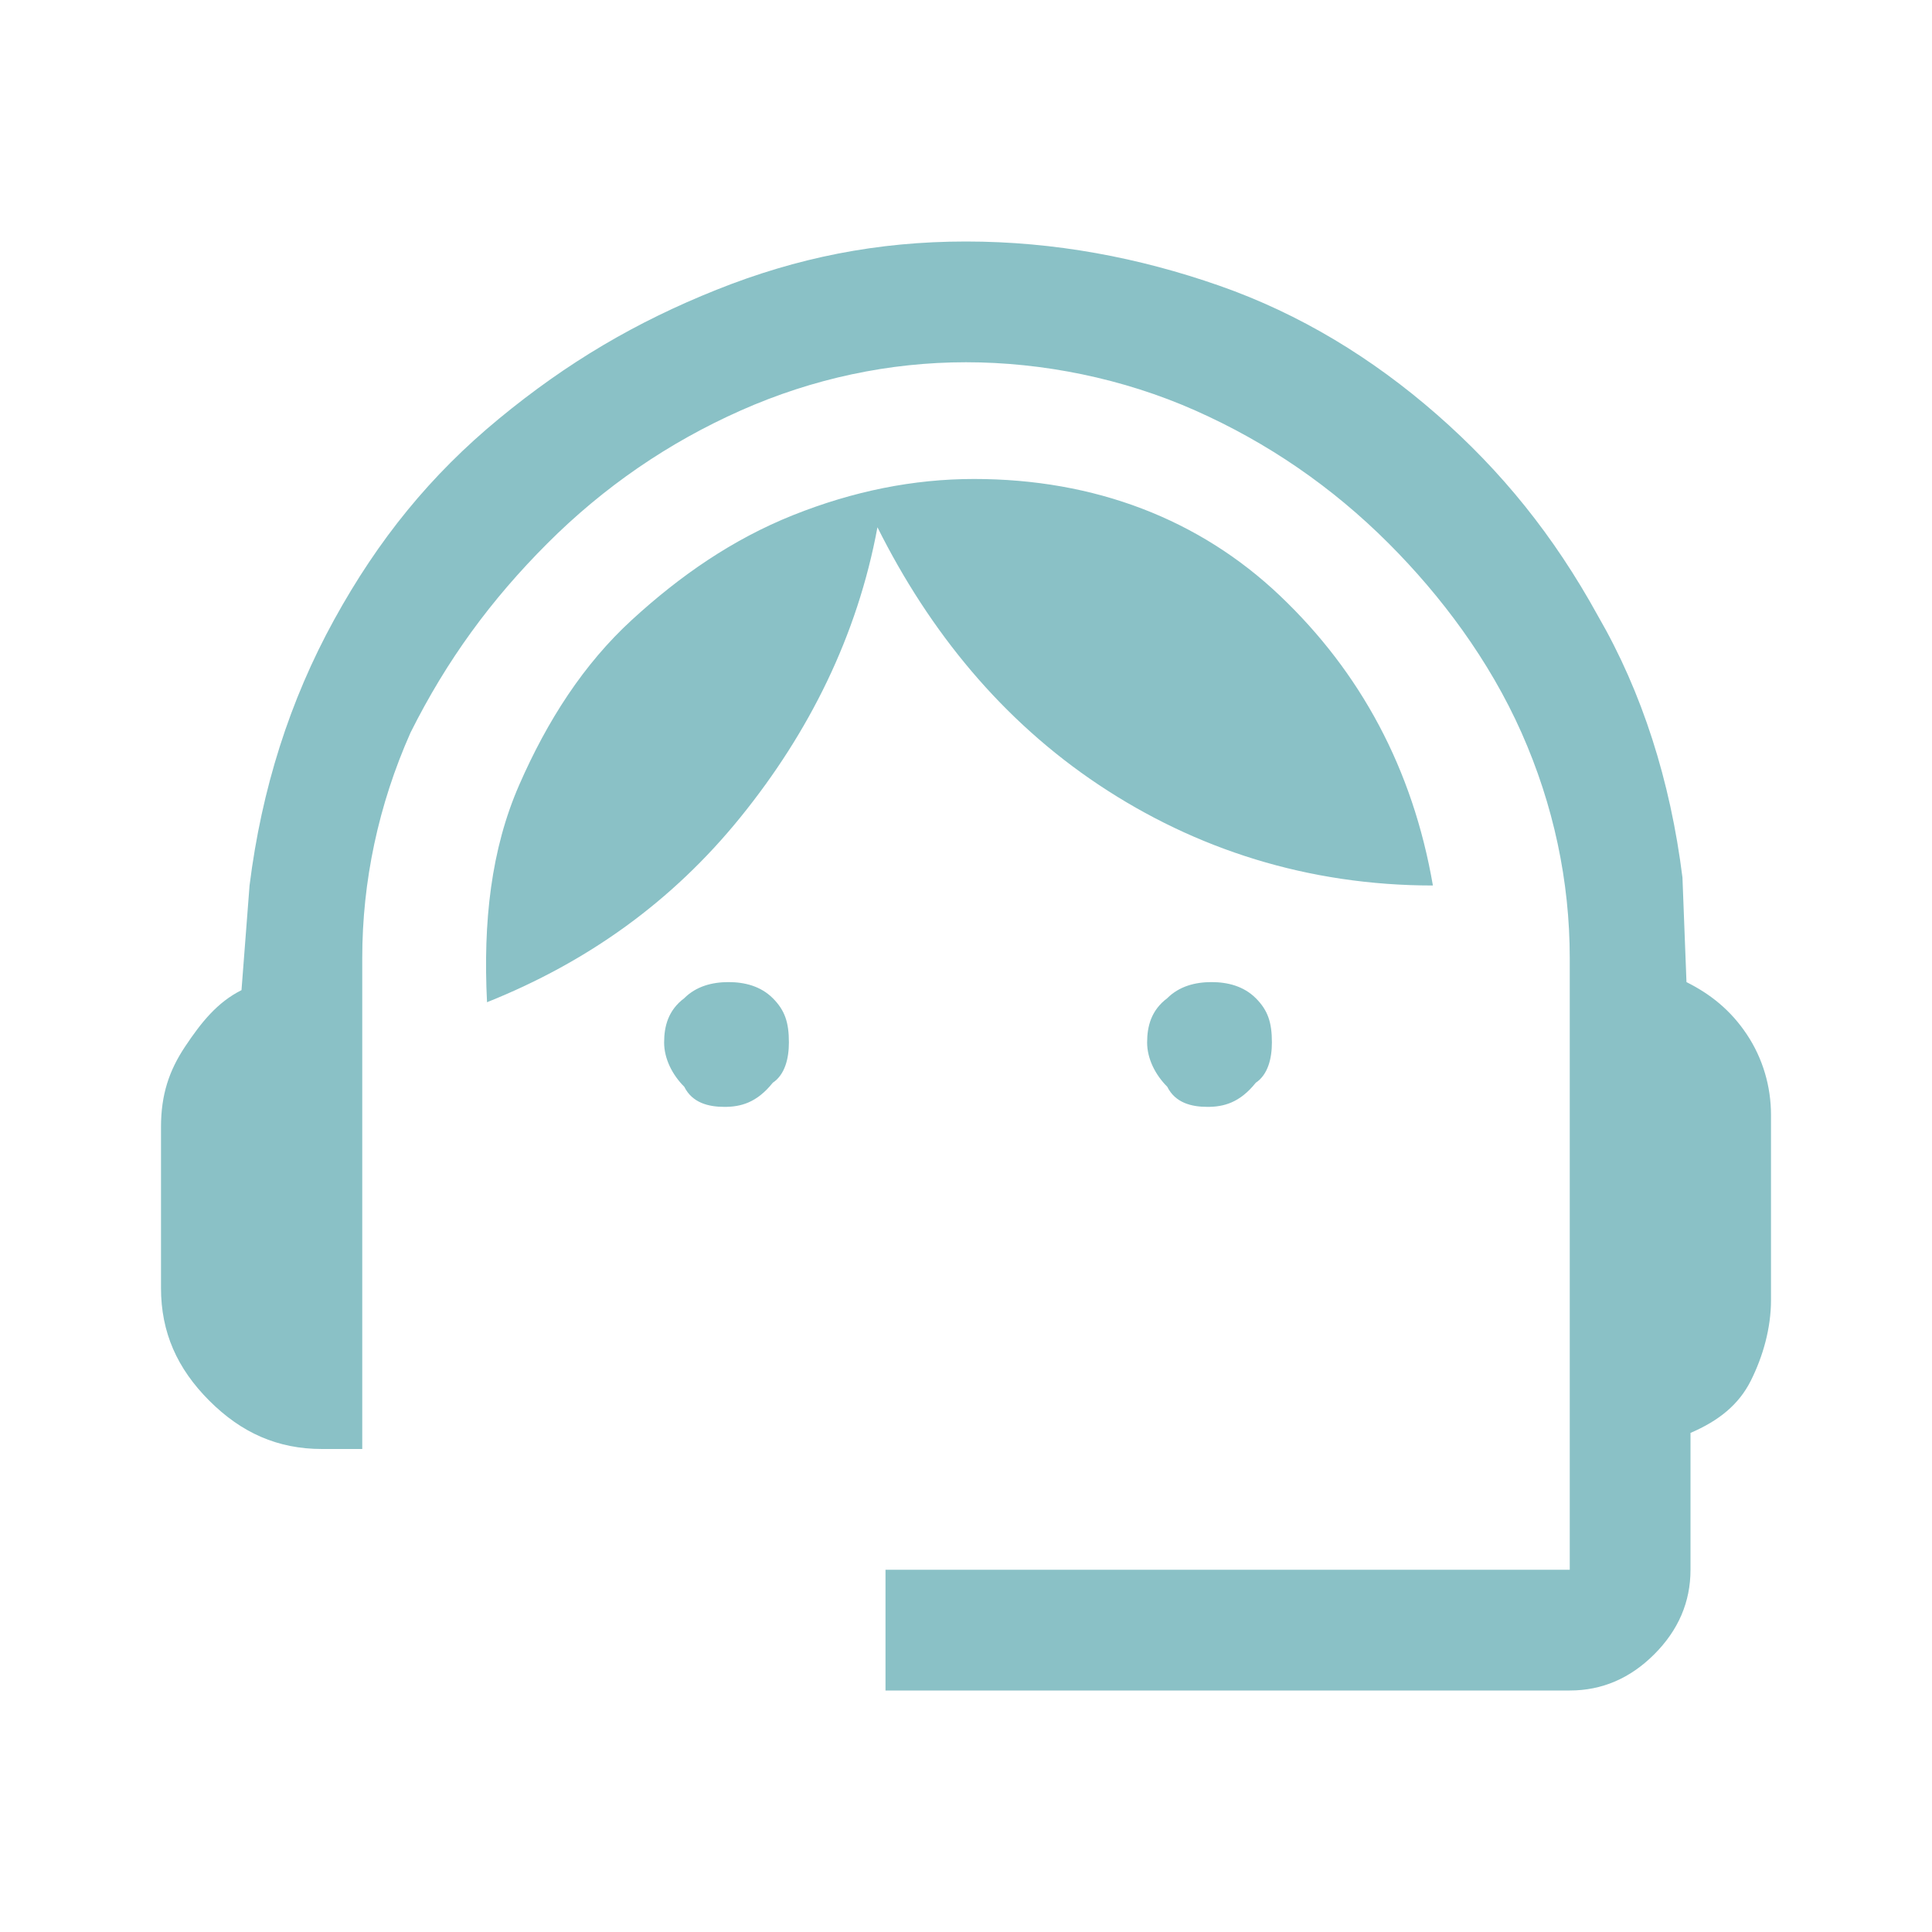
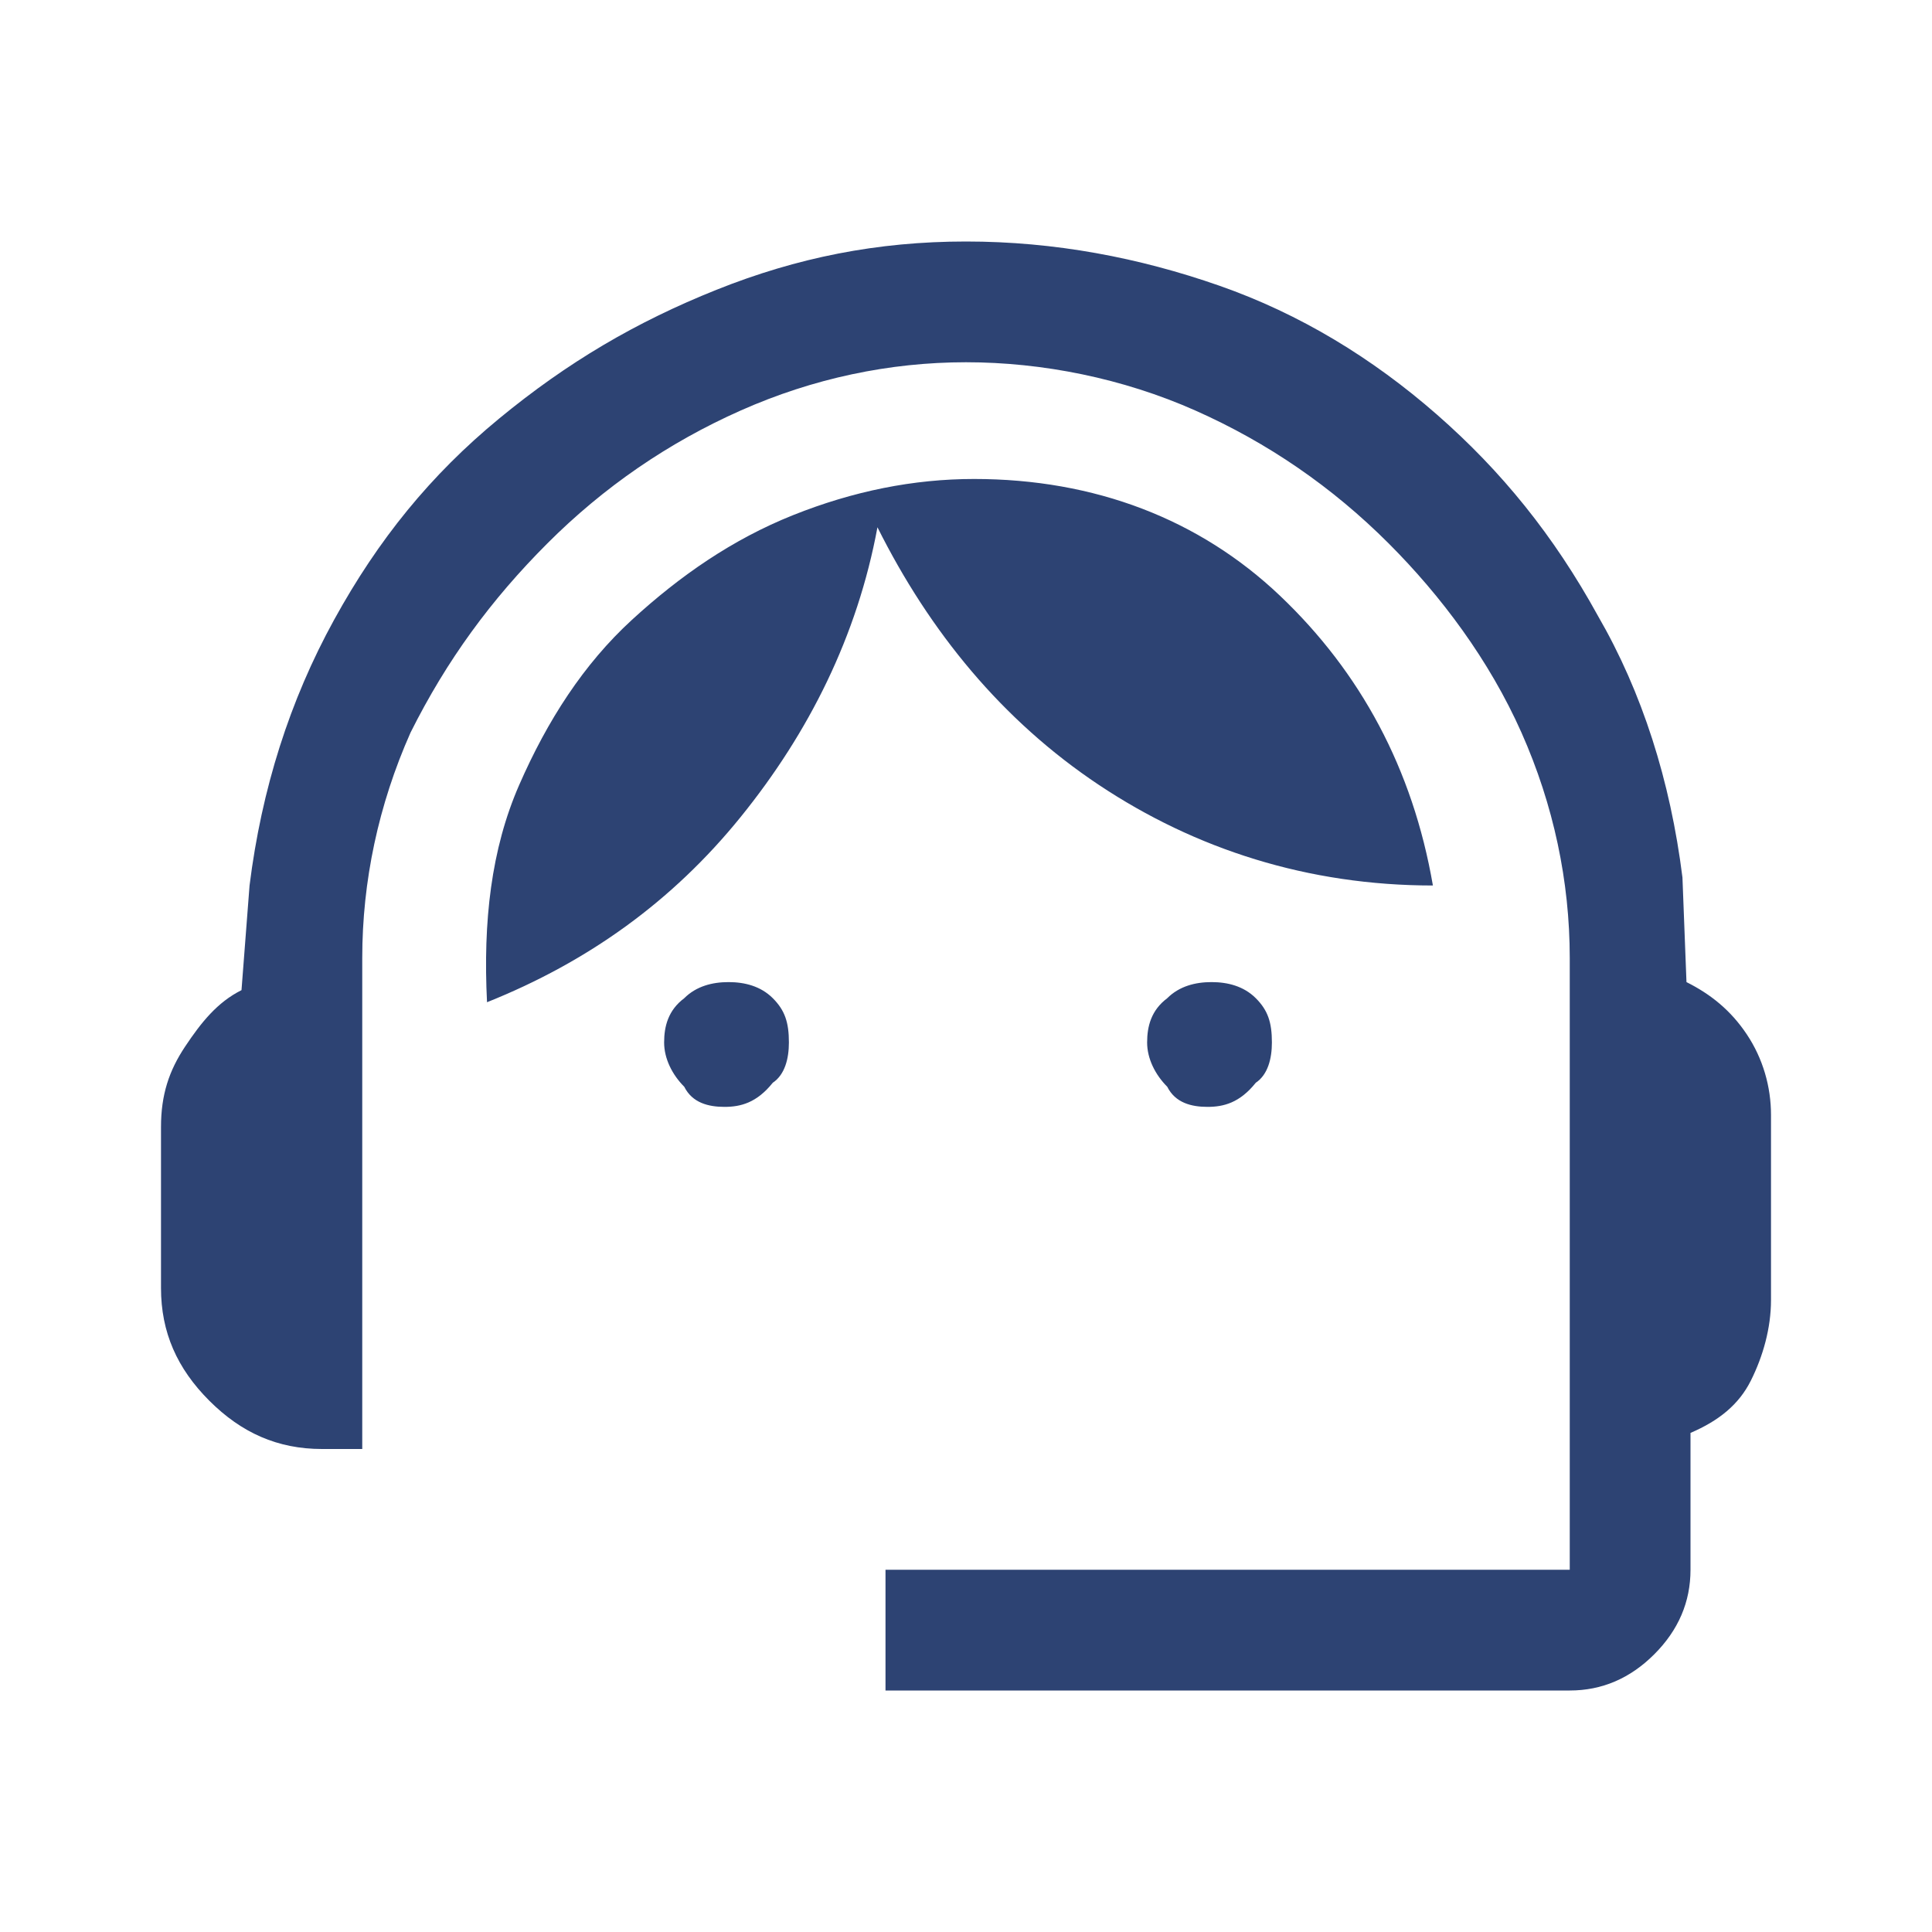
<svg xmlns="http://www.w3.org/2000/svg" version="1.1" id="Layer_1" x="0px" y="0px" viewBox="0 0 48 48" style="enable-background:new 0 0 48 48;" xml:space="preserve">
  <style type="text/css">
- 	.st0{fill:#8AC1C6;}
+ 	.st0{fill:#2D4373;}
</style>
  <path class="st0" d="M22,42v-3h17V23.8c0-1.9-0.4-3.8-1.2-5.6c-0.8-1.8-2-3.4-3.3-4.7c-1.4-1.4-3-2.5-4.8-3.3S25.9,9,24,9  s-3.8,0.4-5.6,1.2c-1.8,0.8-3.4,1.9-4.8,3.3s-2.5,2.9-3.4,4.7C9.4,20,9,21.9,9,23.8V36H8c-1.1,0-2-0.4-2.8-1.2S4,33.1,4,32v-4  c0-0.8,0.2-1.4,0.6-2c0.4-0.6,0.8-1.1,1.4-1.4l0.2-2.6c0.3-2.4,1-4.6,2.1-6.6s2.4-3.6,4.1-5s3.4-2.4,5.4-3.2S21.8,6,24,6  c2.2,0,4.3,0.4,6.3,1.1s3.8,1.8,5.4,3.2c1.6,1.4,2.9,3,4,5c1.1,1.9,1.8,4.1,2.1,6.5l0.1,2.6c0.6,0.3,1.1,0.7,1.5,1.3S44,27,44,27.7  v4.6c0,0.7-0.2,1.4-0.5,2s-0.8,1-1.5,1.3V39c0,0.8-0.3,1.5-0.9,2.1C40.5,41.7,39.8,42,39,42H22z M18,27.5c-0.4,0-0.8-0.1-1-0.5  c-0.3-0.3-0.5-0.7-0.5-1.1c0-0.4,0.1-0.8,0.5-1.1c0.3-0.3,0.7-0.4,1.1-0.4c0.4,0,0.8,0.1,1.1,0.4s0.4,0.6,0.4,1.1  c0,0.4-0.1,0.8-0.4,1C18.8,27.4,18.4,27.5,18,27.5z M30,27.5c-0.4,0-0.8-0.1-1-0.5c-0.3-0.3-0.5-0.7-0.5-1.1c0-0.4,0.1-0.8,0.5-1.1  c0.3-0.3,0.7-0.4,1.1-0.4c0.4,0,0.8,0.1,1.1,0.4s0.4,0.6,0.4,1.1c0,0.4-0.1,0.8-0.4,1C30.8,27.4,30.4,27.5,30,27.5z M12.1,24.9  c-0.1-2,0.1-3.8,0.8-5.4s1.6-3,2.8-4.1s2.5-2,4-2.6c1.5-0.6,3-0.9,4.5-0.9c3,0,5.6,1,7.6,2.9s3.3,4.3,3.8,7.2  c-3.1,0-5.9-0.9-8.3-2.5c-2.4-1.6-4.2-3.8-5.5-6.4c-0.5,2.7-1.7,5.1-3.4,7.2S14.6,23.9,12.1,24.9z" />
</svg>
